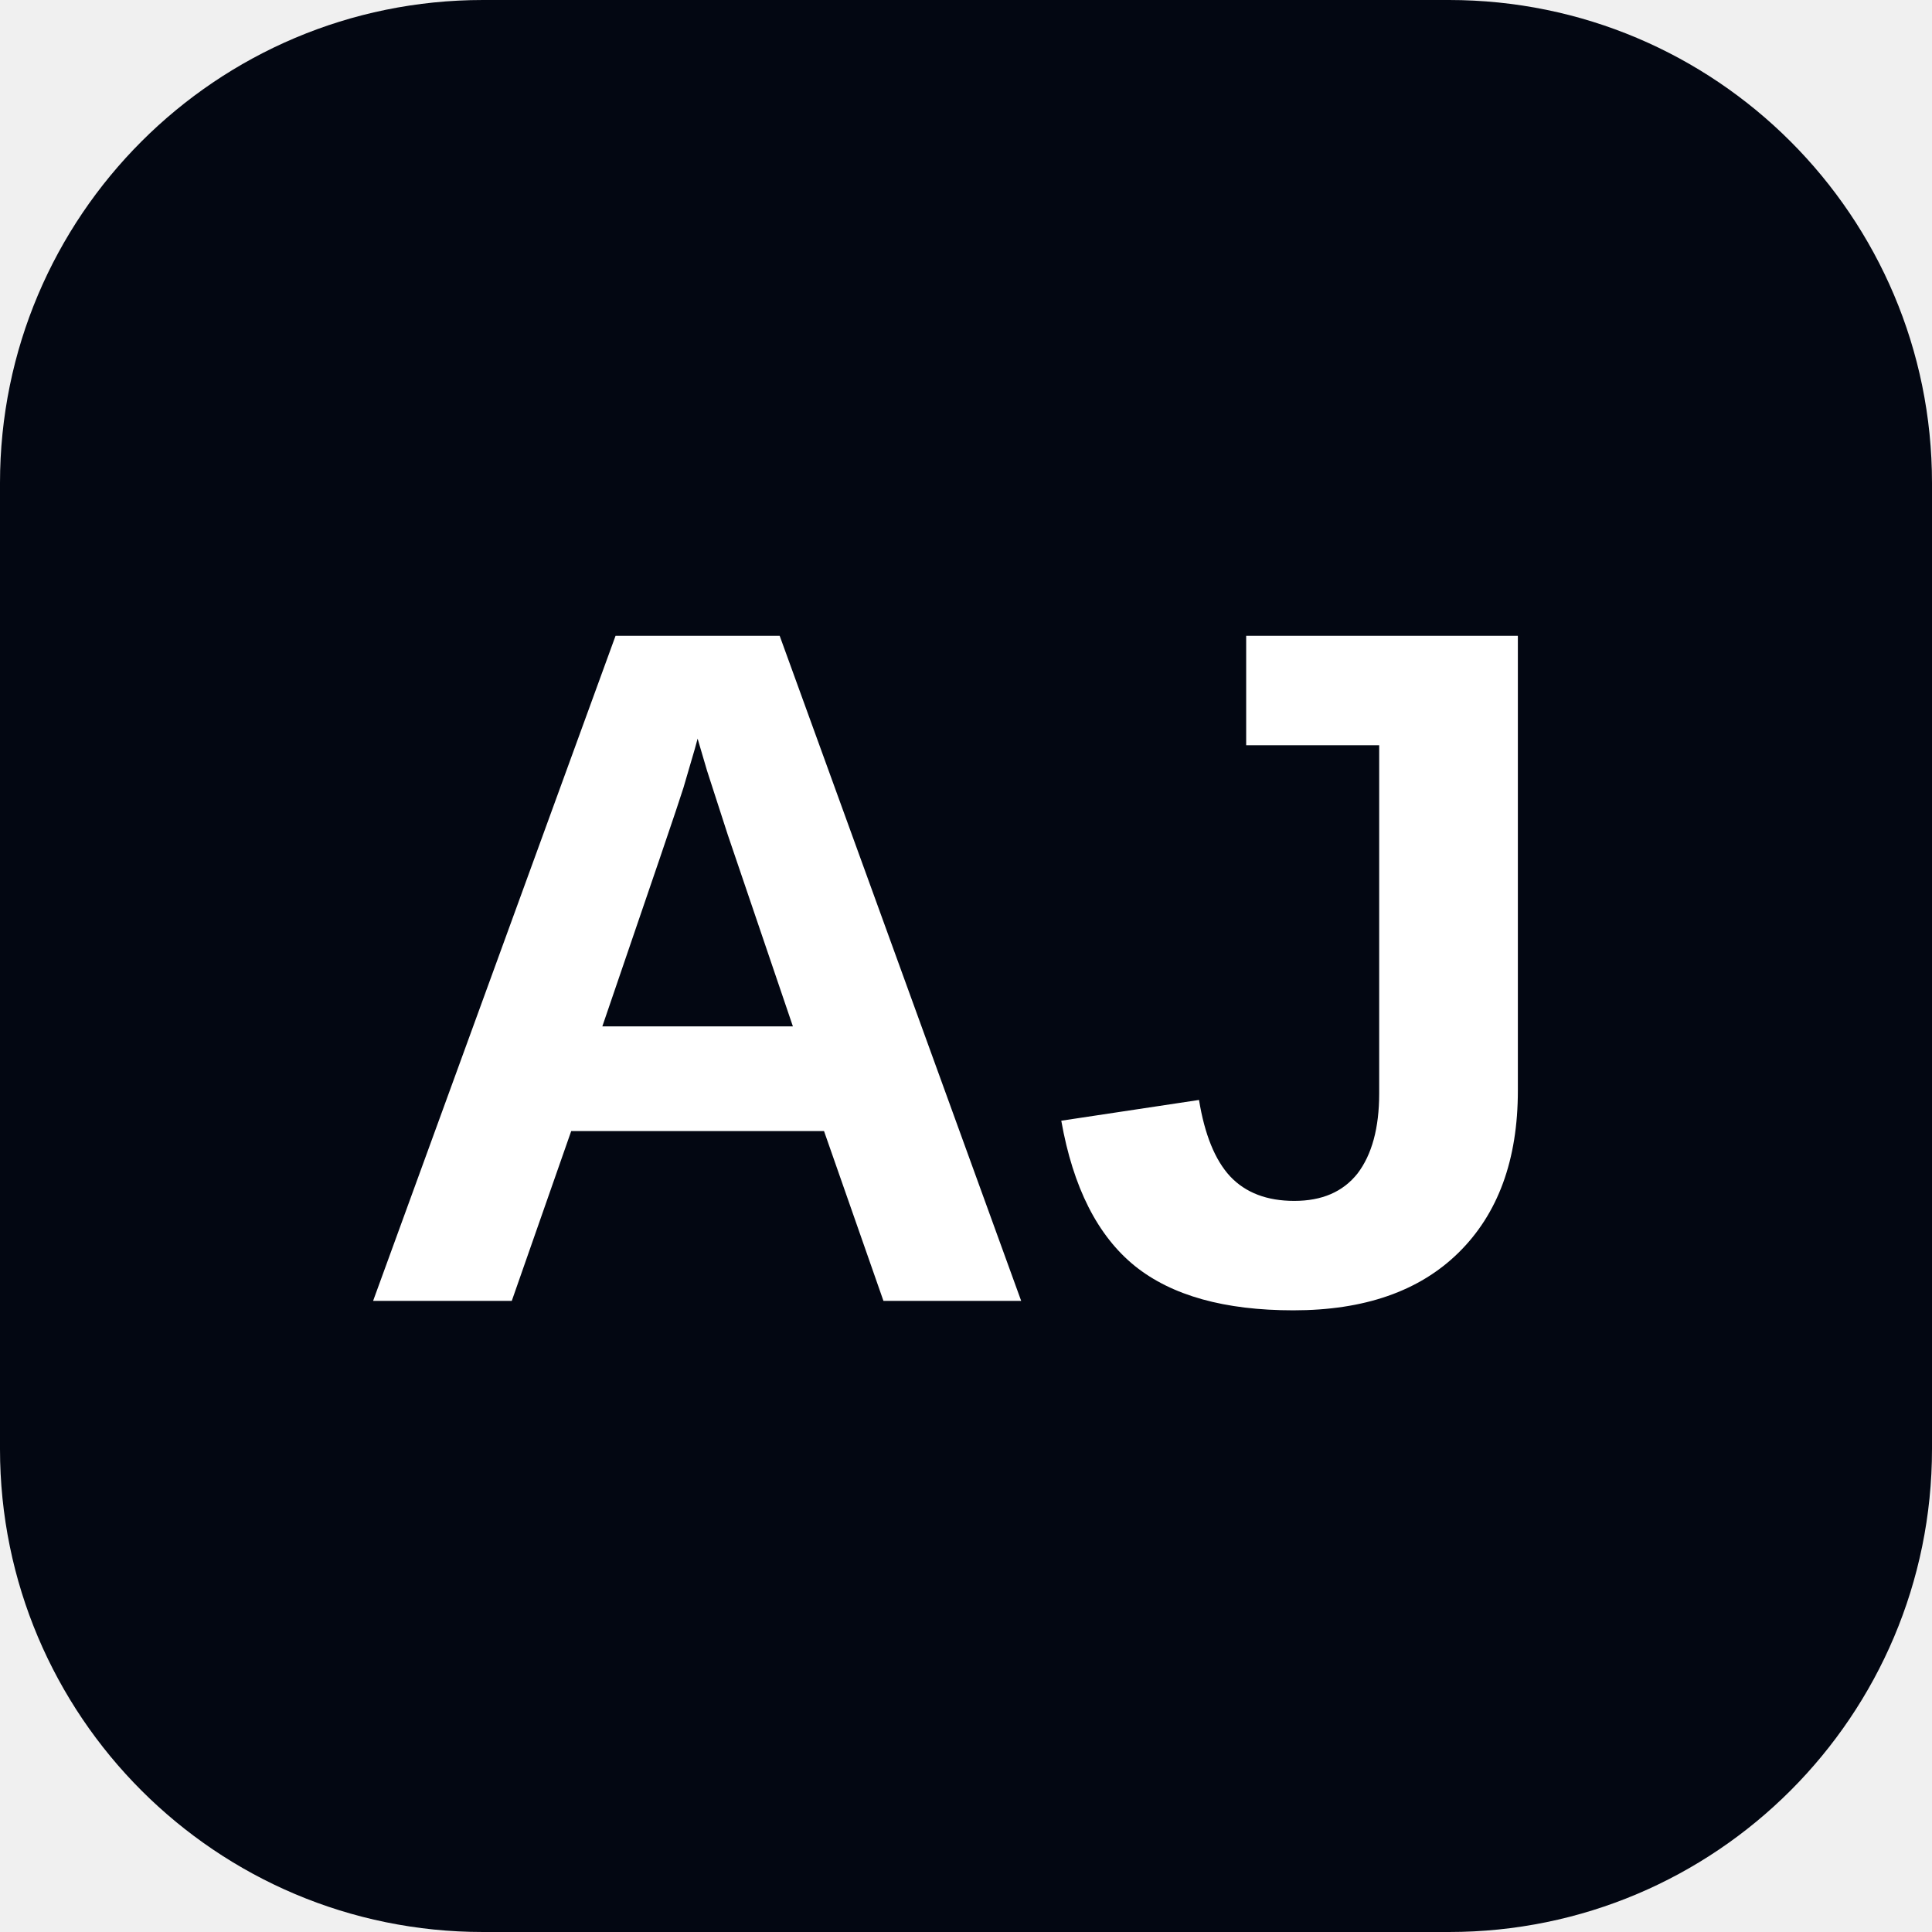
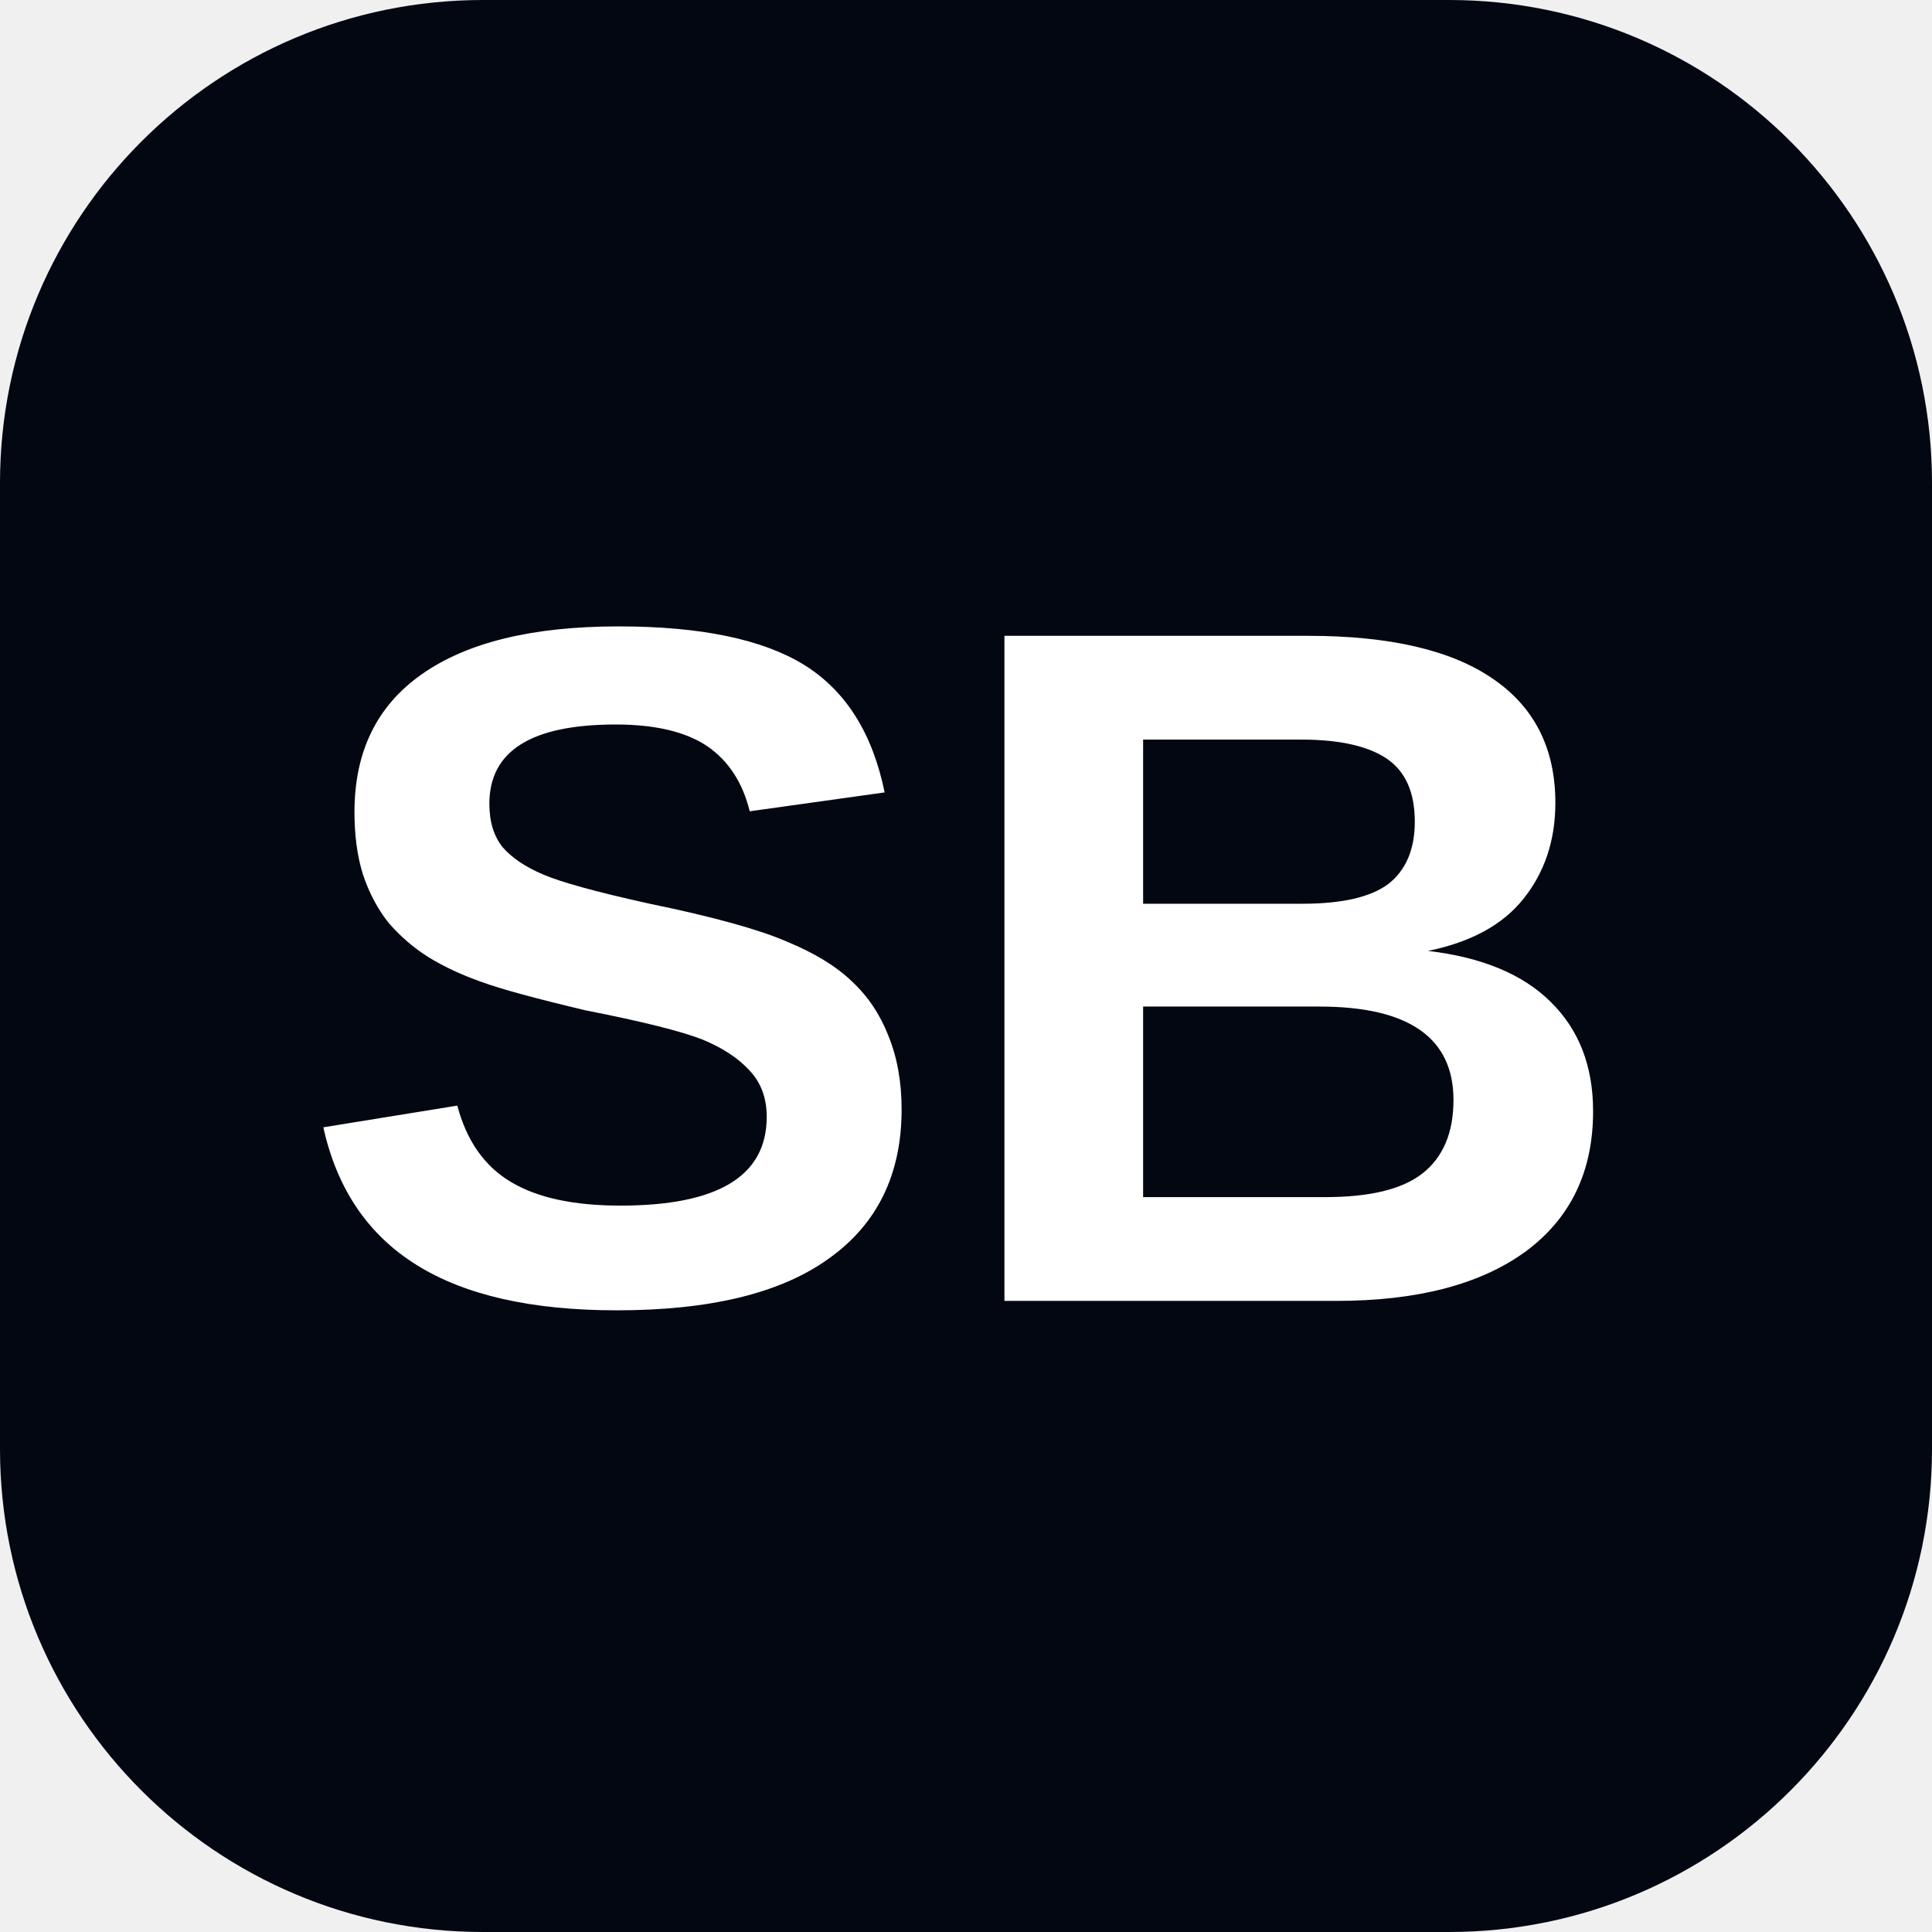
<svg xmlns="http://www.w3.org/2000/svg" width="32" height="32" viewBox="0 0 32 32" fill="none">
  <rect width="32" height="32" rx="8" fill="#030712" />
-   <text x="50%" y="50%" text-anchor="middle" dominant-baseline="central" font-family="Arial" font-weight="bold" font-size="16" fill="white">AJ</text>
+   <text x="50%" y="50%" text-anchor="middle" dominant-baseline="central" font-family="Arial" font-weight="bold" font-size="16" fill="white">SB</text>
</svg>
